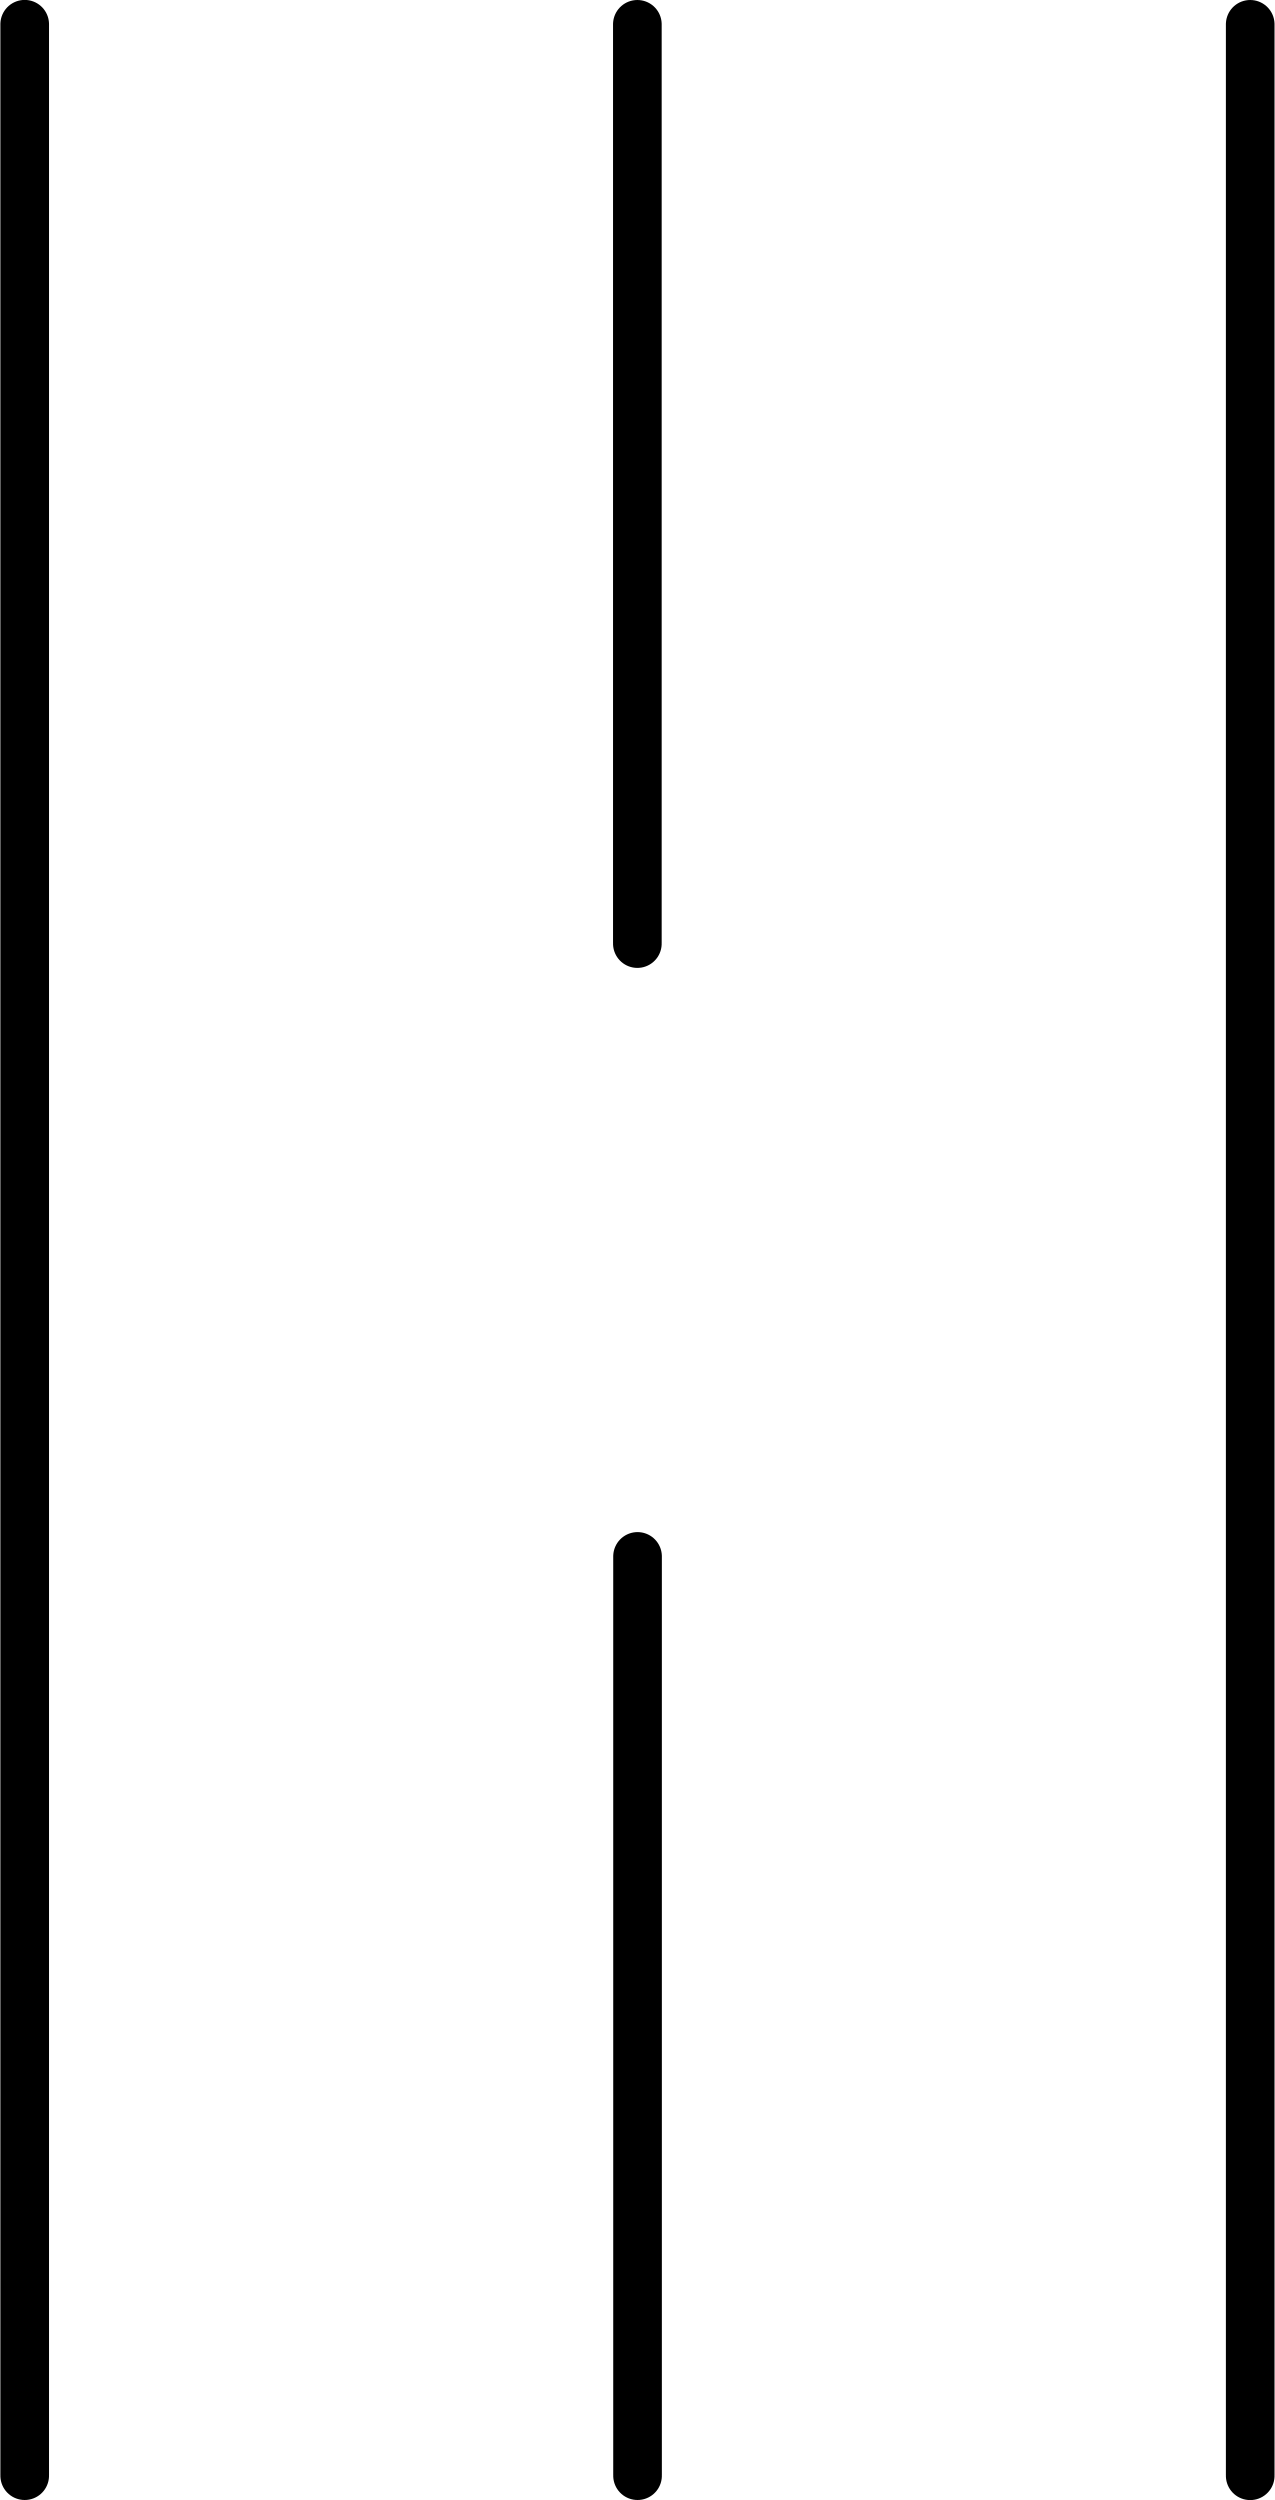
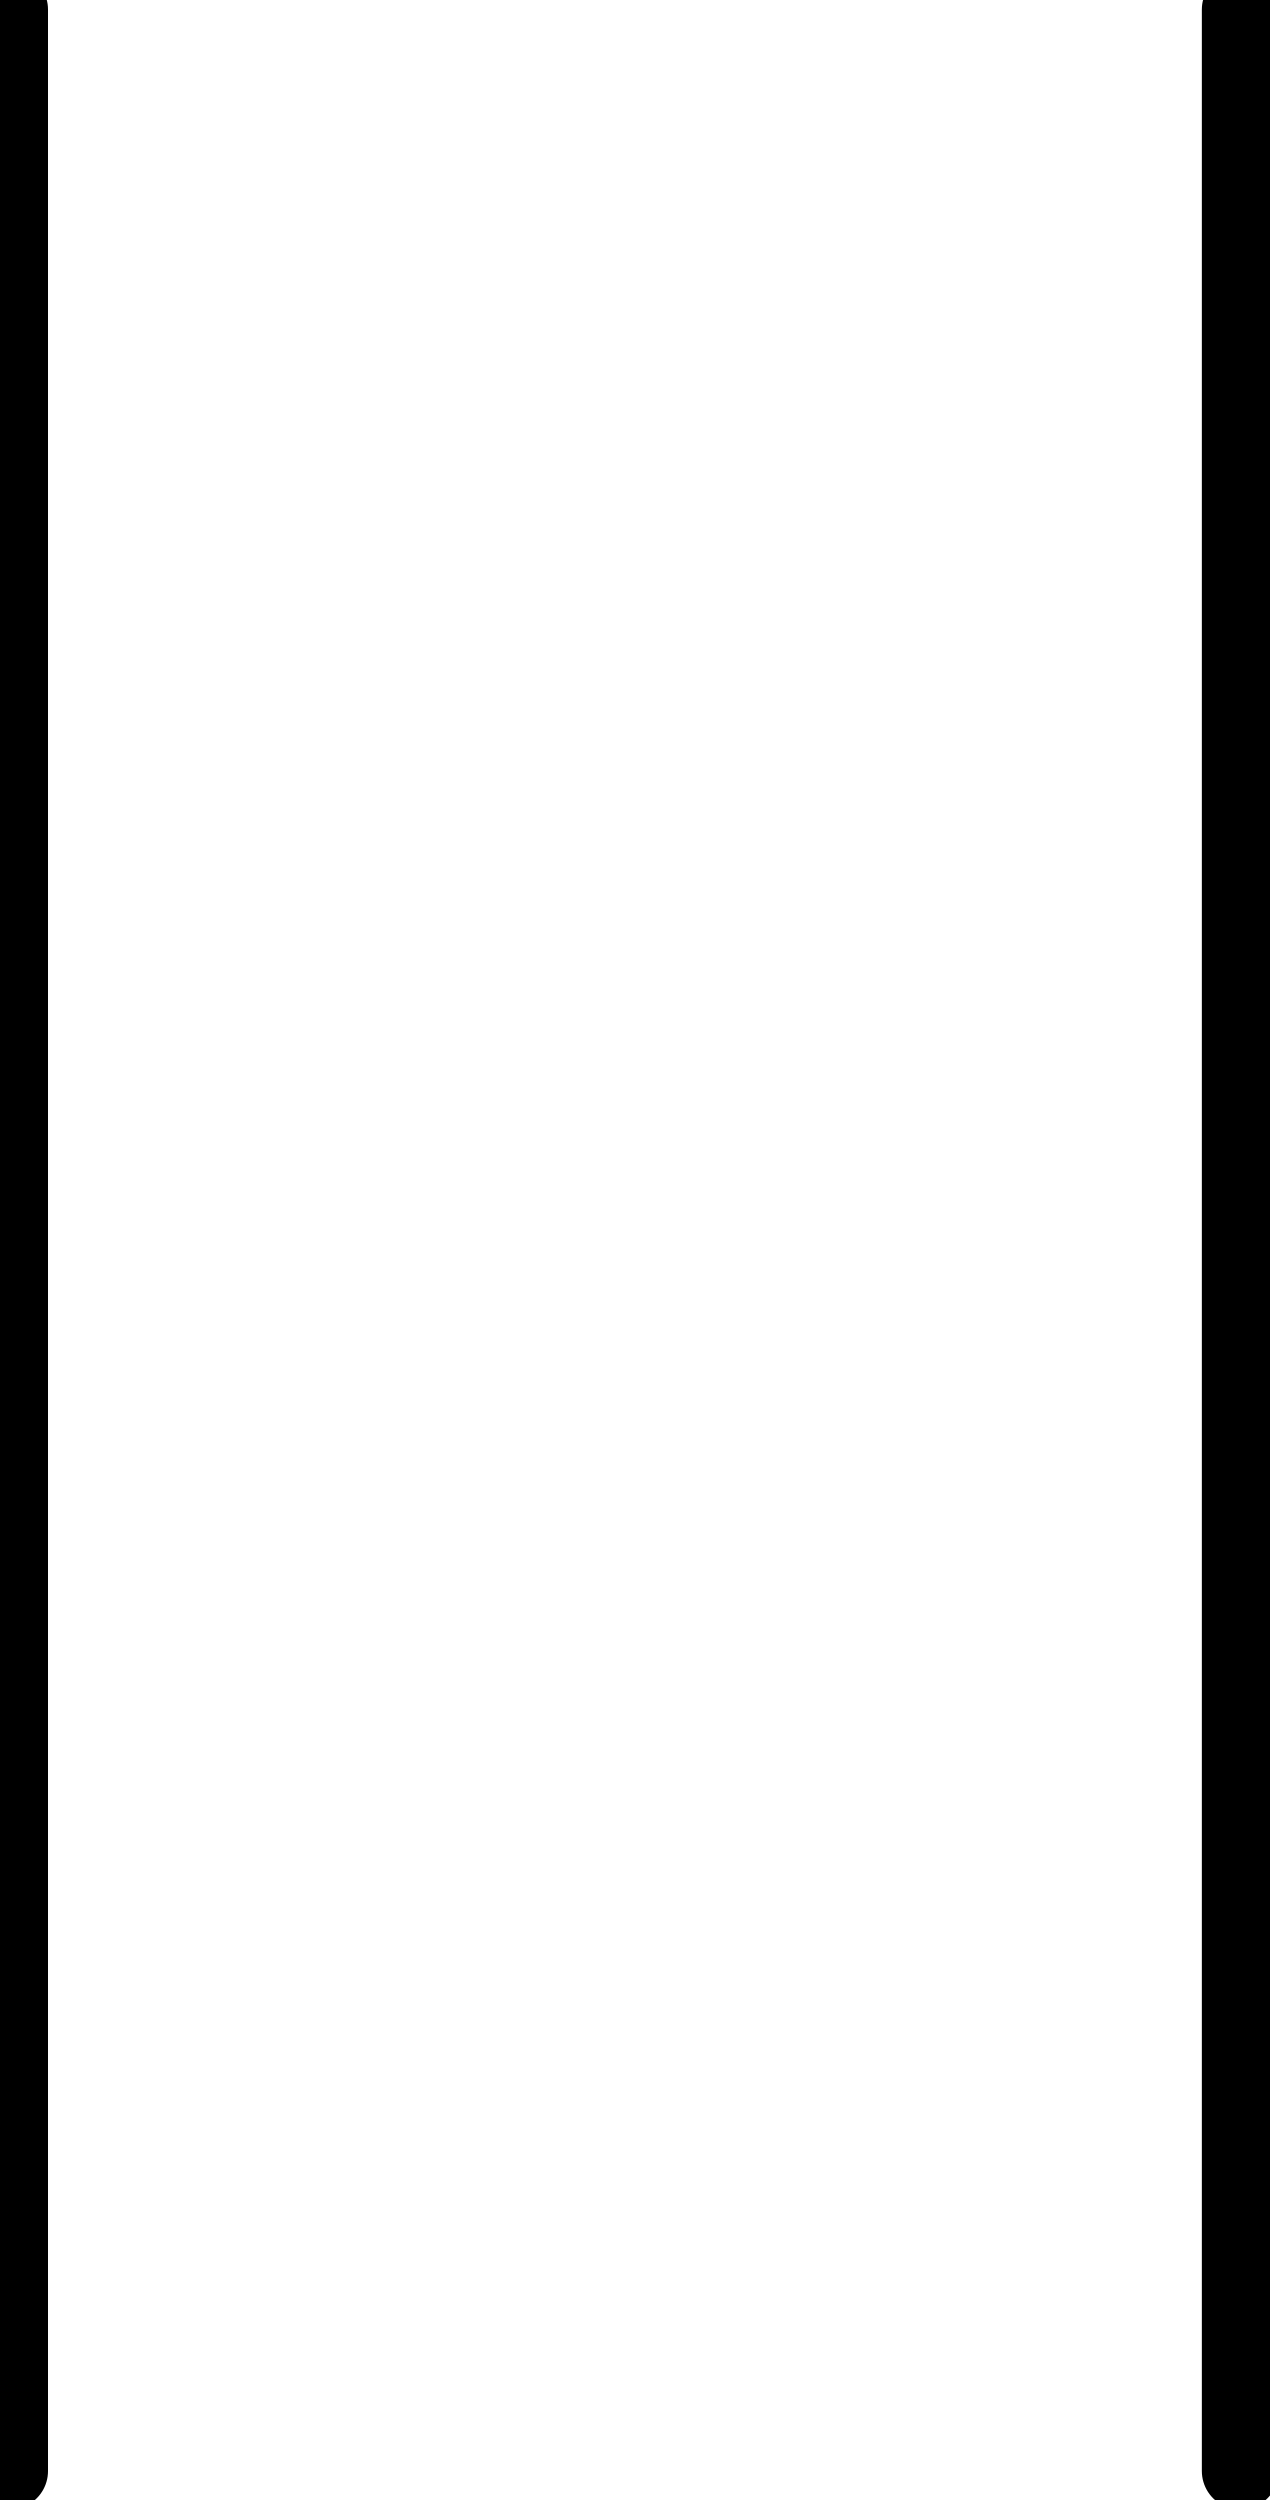
- <svg xmlns="http://www.w3.org/2000/svg" xmlns:ns1="http://schemas.microsoft.com/visio/2003/SVGExtensions/" width="0.819in" height="1.606in" viewBox="0 0 58.943 115.636" xml:space="preserve" color-interpolation-filters="sRGB" class="st2">
-   <ns1:documentProperties ns1:langID="2057" ns1:metric="true" ns1:viewMarkup="false" />
-   <style type="text/css">
- 	
- 		.st1 {stroke:#000000;stroke-linecap:round;stroke-linejoin:round;stroke-width:2.25}
- 		.st2 {fill:none;fill-rule:evenodd;font-size:12px;overflow:visible;stroke-linecap:square;stroke-miterlimit:3}
- 	
- 	</style>
-   <g ns1:mID="0" ns1:index="1" ns1:groupContext="foregroundPage">
-     <ns1:pageProperties ns1:drawingScale="0.0393701" ns1:pageScale="0.0393701" ns1:drawingUnits="24" ns1:shadowOffsetX="8.50394" ns1:shadowOffsetY="-8.50394" />
-     <ns1:layer ns1:name="Symbol" ns1:index="0" />
-     <g id="group1667-1" transform="translate(1.125,-1.125)" ns1:mID="1667" ns1:groupContext="group" ns1:layerMember="0">
-       <ns1:userDefs>
-         <ns1:ud ns1:nameU="SOLSH" ns1:prompt="" ns1:val="VT4({13D0FF3B-CF5B-4a46-98AB-14030248EAEF})" />
-         <ns1:ud ns1:nameU="DWGEntityType" ns1:prompt="" ns1:val="VT4(INSERT)" />
-       </ns1:userDefs>
-       <g id="shape1668-2" ns1:mID="1668" ns1:groupContext="shape" ns1:layerMember="0" transform="translate(172.329,2.25) rotate(90)">
-         <ns1:userDefs>
-           <ns1:ud ns1:nameU="SOLSH" ns1:prompt="" ns1:val="VT4({13D0FF3B-CF5B-4a46-98AB-14030248EAEF})" />
-           <ns1:ud ns1:nameU="DWGEntityType" ns1:prompt="" ns1:val="VT4(LINE)" />
-           <ns1:ud ns1:nameU="DWGOriginalColor" ns1:prompt="This shapes Original DWG color." ns1:val="VT4(3)" />
-           <ns1:ud ns1:nameU="DWGOriginalLayer" ns1:prompt="This shapes Original DWG layer." ns1:val="VT4(26-SYM-035-SP)" />
-         </ns1:userDefs>
-         <path d="M0 115.64 L113.39 115.64" class="st1" />
-       </g>
-       <g id="shape1669-5" ns1:mID="1669" ns1:groupContext="shape" ns1:layerMember="0" transform="translate(-115.636,115.636) rotate(-90)">
-         <ns1:userDefs>
-           <ns1:ud ns1:nameU="SOLSH" ns1:prompt="" ns1:val="VT4({13D0FF3B-CF5B-4a46-98AB-14030248EAEF})" />
-           <ns1:ud ns1:nameU="DWGEntityType" ns1:prompt="" ns1:val="VT4(LINE)" />
-           <ns1:ud ns1:nameU="DWGOriginalColor" ns1:prompt="This shapes Original DWG color." ns1:val="VT4(3)" />
-           <ns1:ud ns1:nameU="DWGOriginalLayer" ns1:prompt="This shapes Original DWG layer." ns1:val="VT4(26-SYM-035-SP)" />
-         </ns1:userDefs>
-         <path d="M0 115.64 L113.39 115.64" class="st1" />
-       </g>
-       <g id="shape1670-8" ns1:mID="1670" ns1:groupContext="shape" ns1:layerMember="0" transform="translate(143.982,2.25) rotate(90)">
-         <ns1:userDefs>
-           <ns1:ud ns1:nameU="SOLSH" ns1:prompt="" ns1:val="VT4({13D0FF3B-CF5B-4a46-98AB-14030248EAEF})" />
-           <ns1:ud ns1:nameU="DWGEntityType" ns1:prompt="" ns1:val="VT4(LINE)" />
-           <ns1:ud ns1:nameU="DWGOriginalColor" ns1:prompt="This shapes Original DWG color." ns1:val="VT4(3)" />
-           <ns1:ud ns1:nameU="DWGOriginalLayer" ns1:prompt="This shapes Original DWG layer." ns1:val="VT4(26-SYM-035-SP)" />
-         </ns1:userDefs>
-         <path d="M0 115.64 L42.52 115.64" class="st1" />
-       </g>
-       <g id="shape1671-11" ns1:mID="1671" ns1:groupContext="shape" ns1:layerMember="0" transform="translate(-87.2894,115.636) rotate(-90)">
-         <ns1:userDefs>
-           <ns1:ud ns1:nameU="SOLSH" ns1:prompt="" ns1:val="VT4({13D0FF3B-CF5B-4a46-98AB-14030248EAEF})" />
-           <ns1:ud ns1:nameU="DWGEntityType" ns1:prompt="" ns1:val="VT4(LINE)" />
-           <ns1:ud ns1:nameU="DWGOriginalColor" ns1:prompt="This shapes Original DWG color." ns1:val="VT4(3)" />
-           <ns1:ud ns1:nameU="DWGOriginalLayer" ns1:prompt="This shapes Original DWG layer." ns1:val="VT4(26-SYM-035-SP)" />
-         </ns1:userDefs>
-         <path d="M0 115.64 L42.52 115.64" class="st1" />
-       </g>
+ <svg xmlns="http://www.w3.org/2000/svg" version="1.1" width="17.461mm" height="34.393mm" viewBox="-0.031 -0.031 4.125 8.125">
+   <defs vector-effect="non-scaling-stroke" />
+   <g>
+     <g id="cell-etmBhNtIcz9BoGHvMOfQ-4" layer="Symbol">
+       <path d="M0 0L0 8" fill="none" stroke="rgb(0, 0, 0)" stroke-miterlimit="10" pointer-events="stroke" stroke-width="0.25" stroke-linecap="round" stroke-linejoin="round" />
+     </g>
+     <g id="cell-etmBhNtIcz9BoGHvMOfQ-3" layer="Symbol">
+       <path d="M4 0L4 8" fill="none" stroke="rgb(0, 0, 0)" stroke-miterlimit="10" pointer-events="stroke" stroke-width="0.25" stroke-linecap="round" stroke-linejoin="round" />
    </g>
  </g>
</svg>
